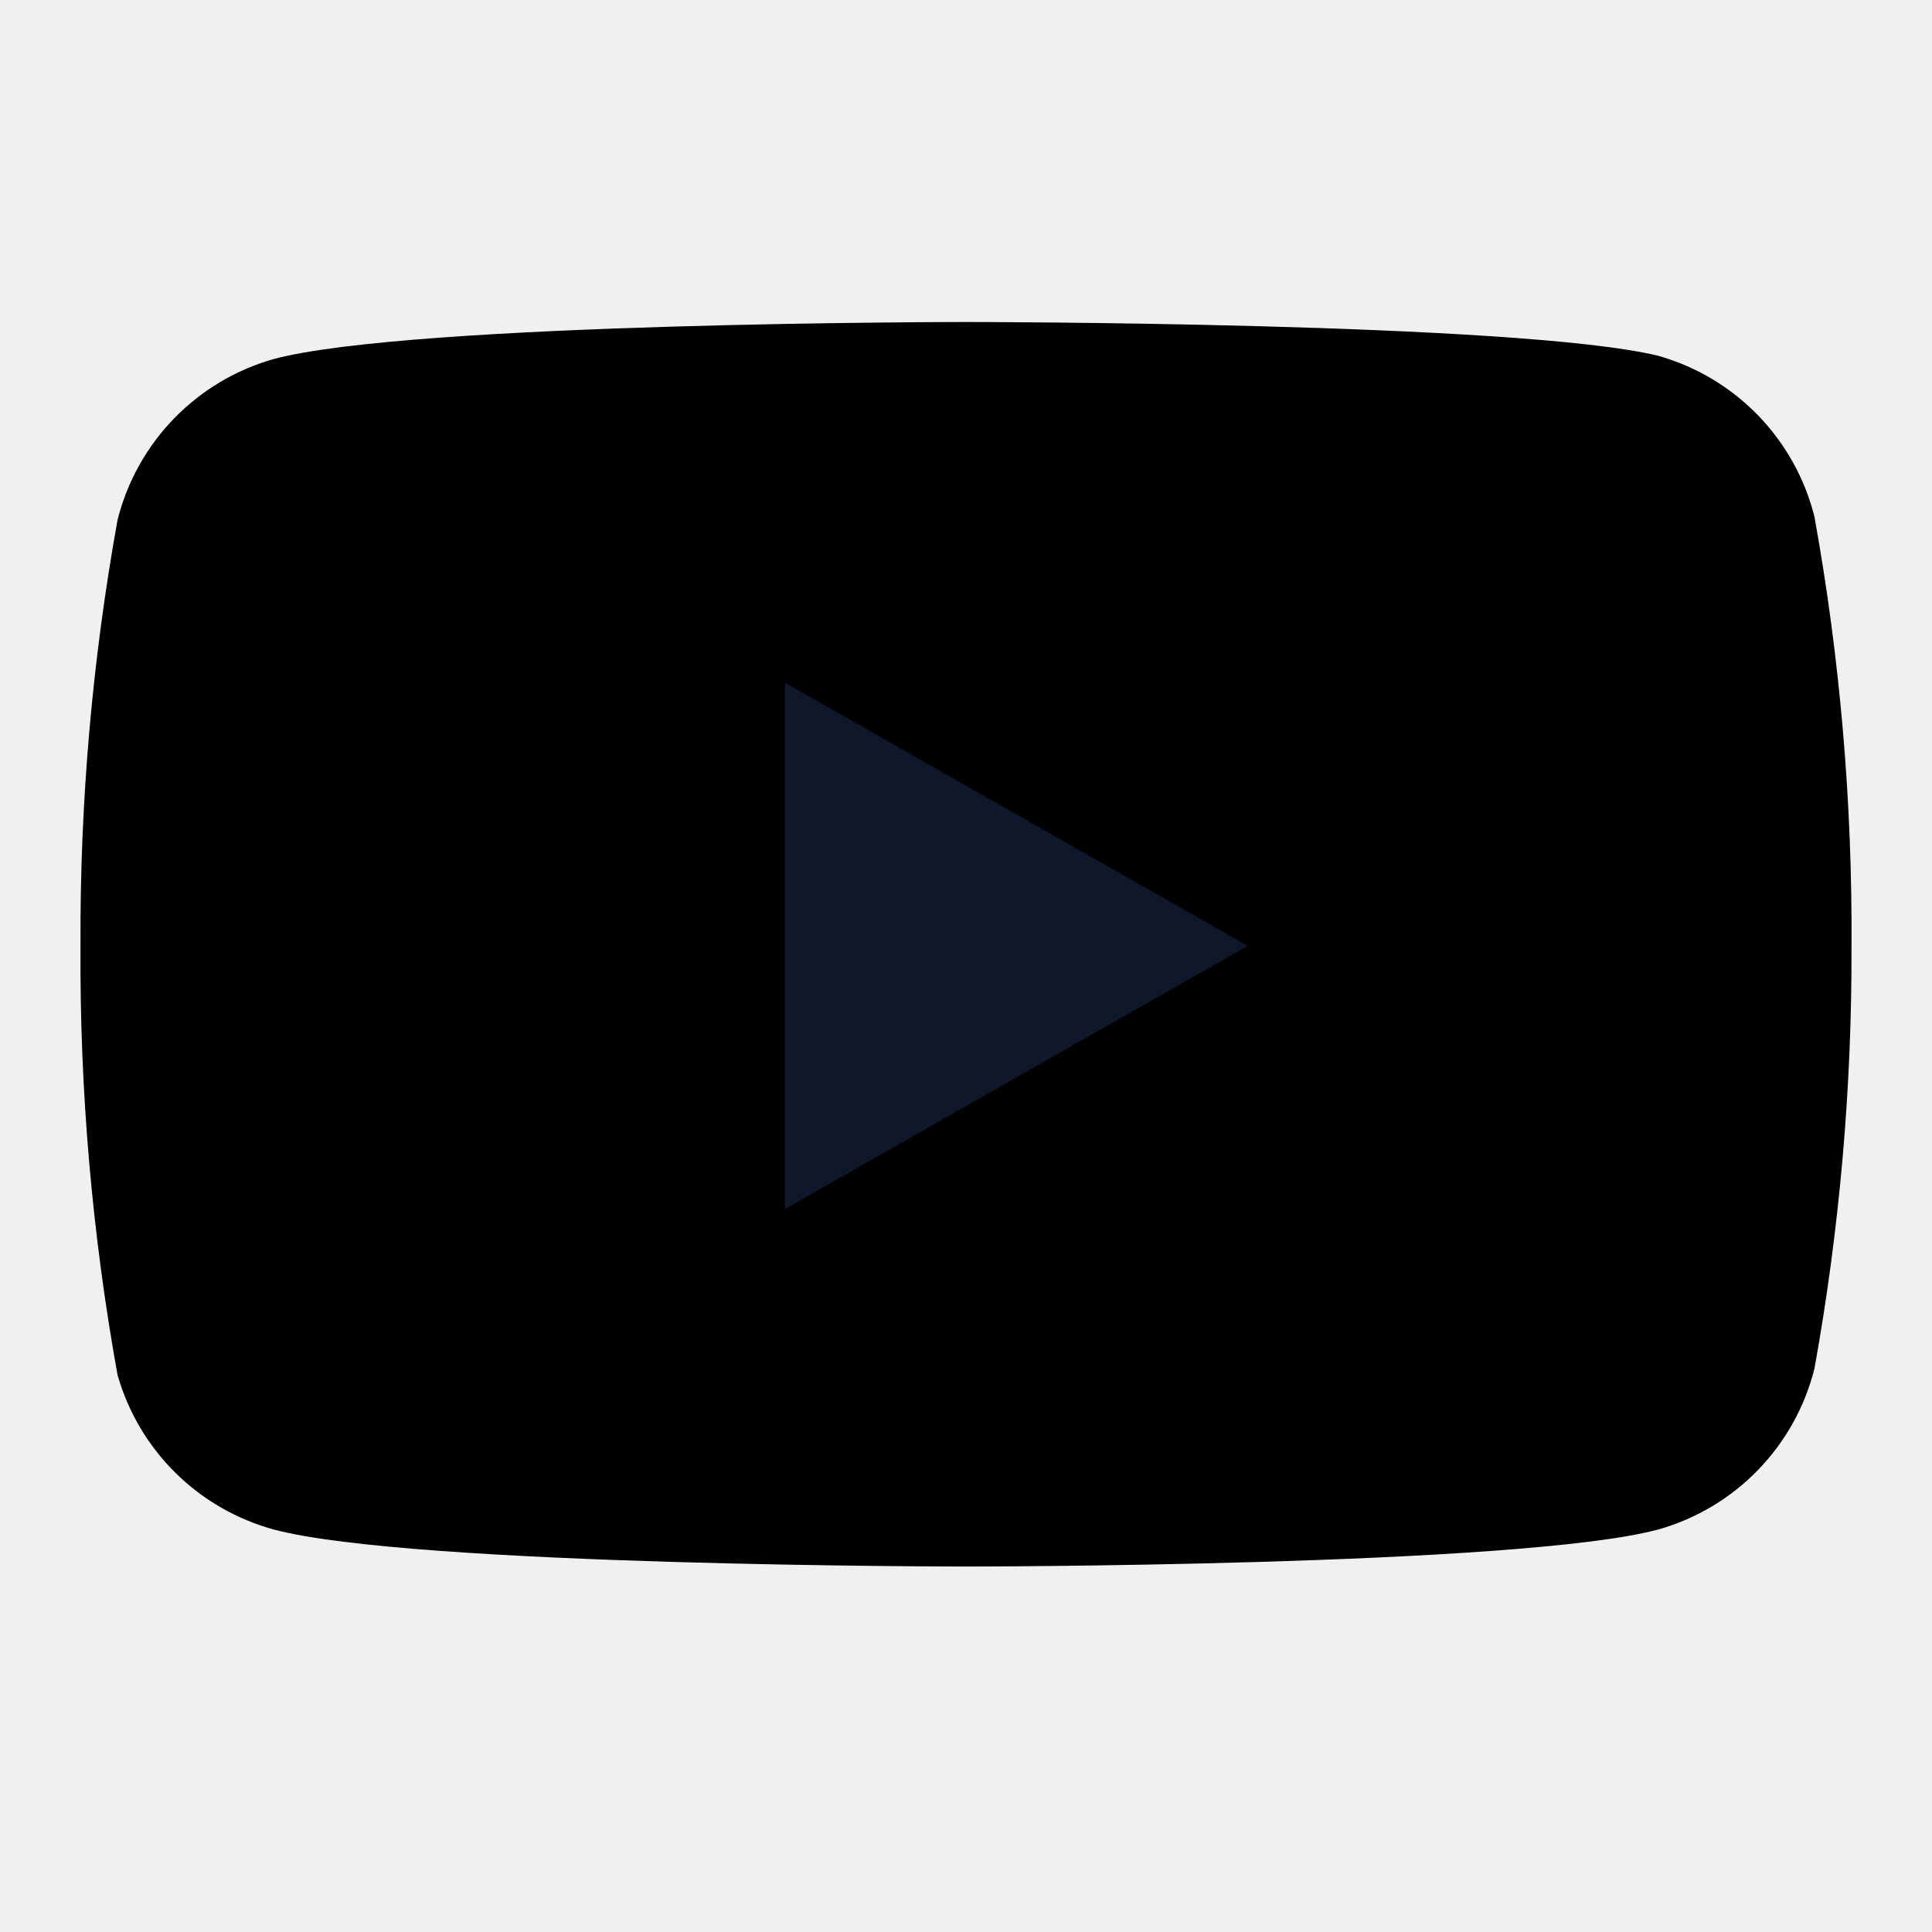
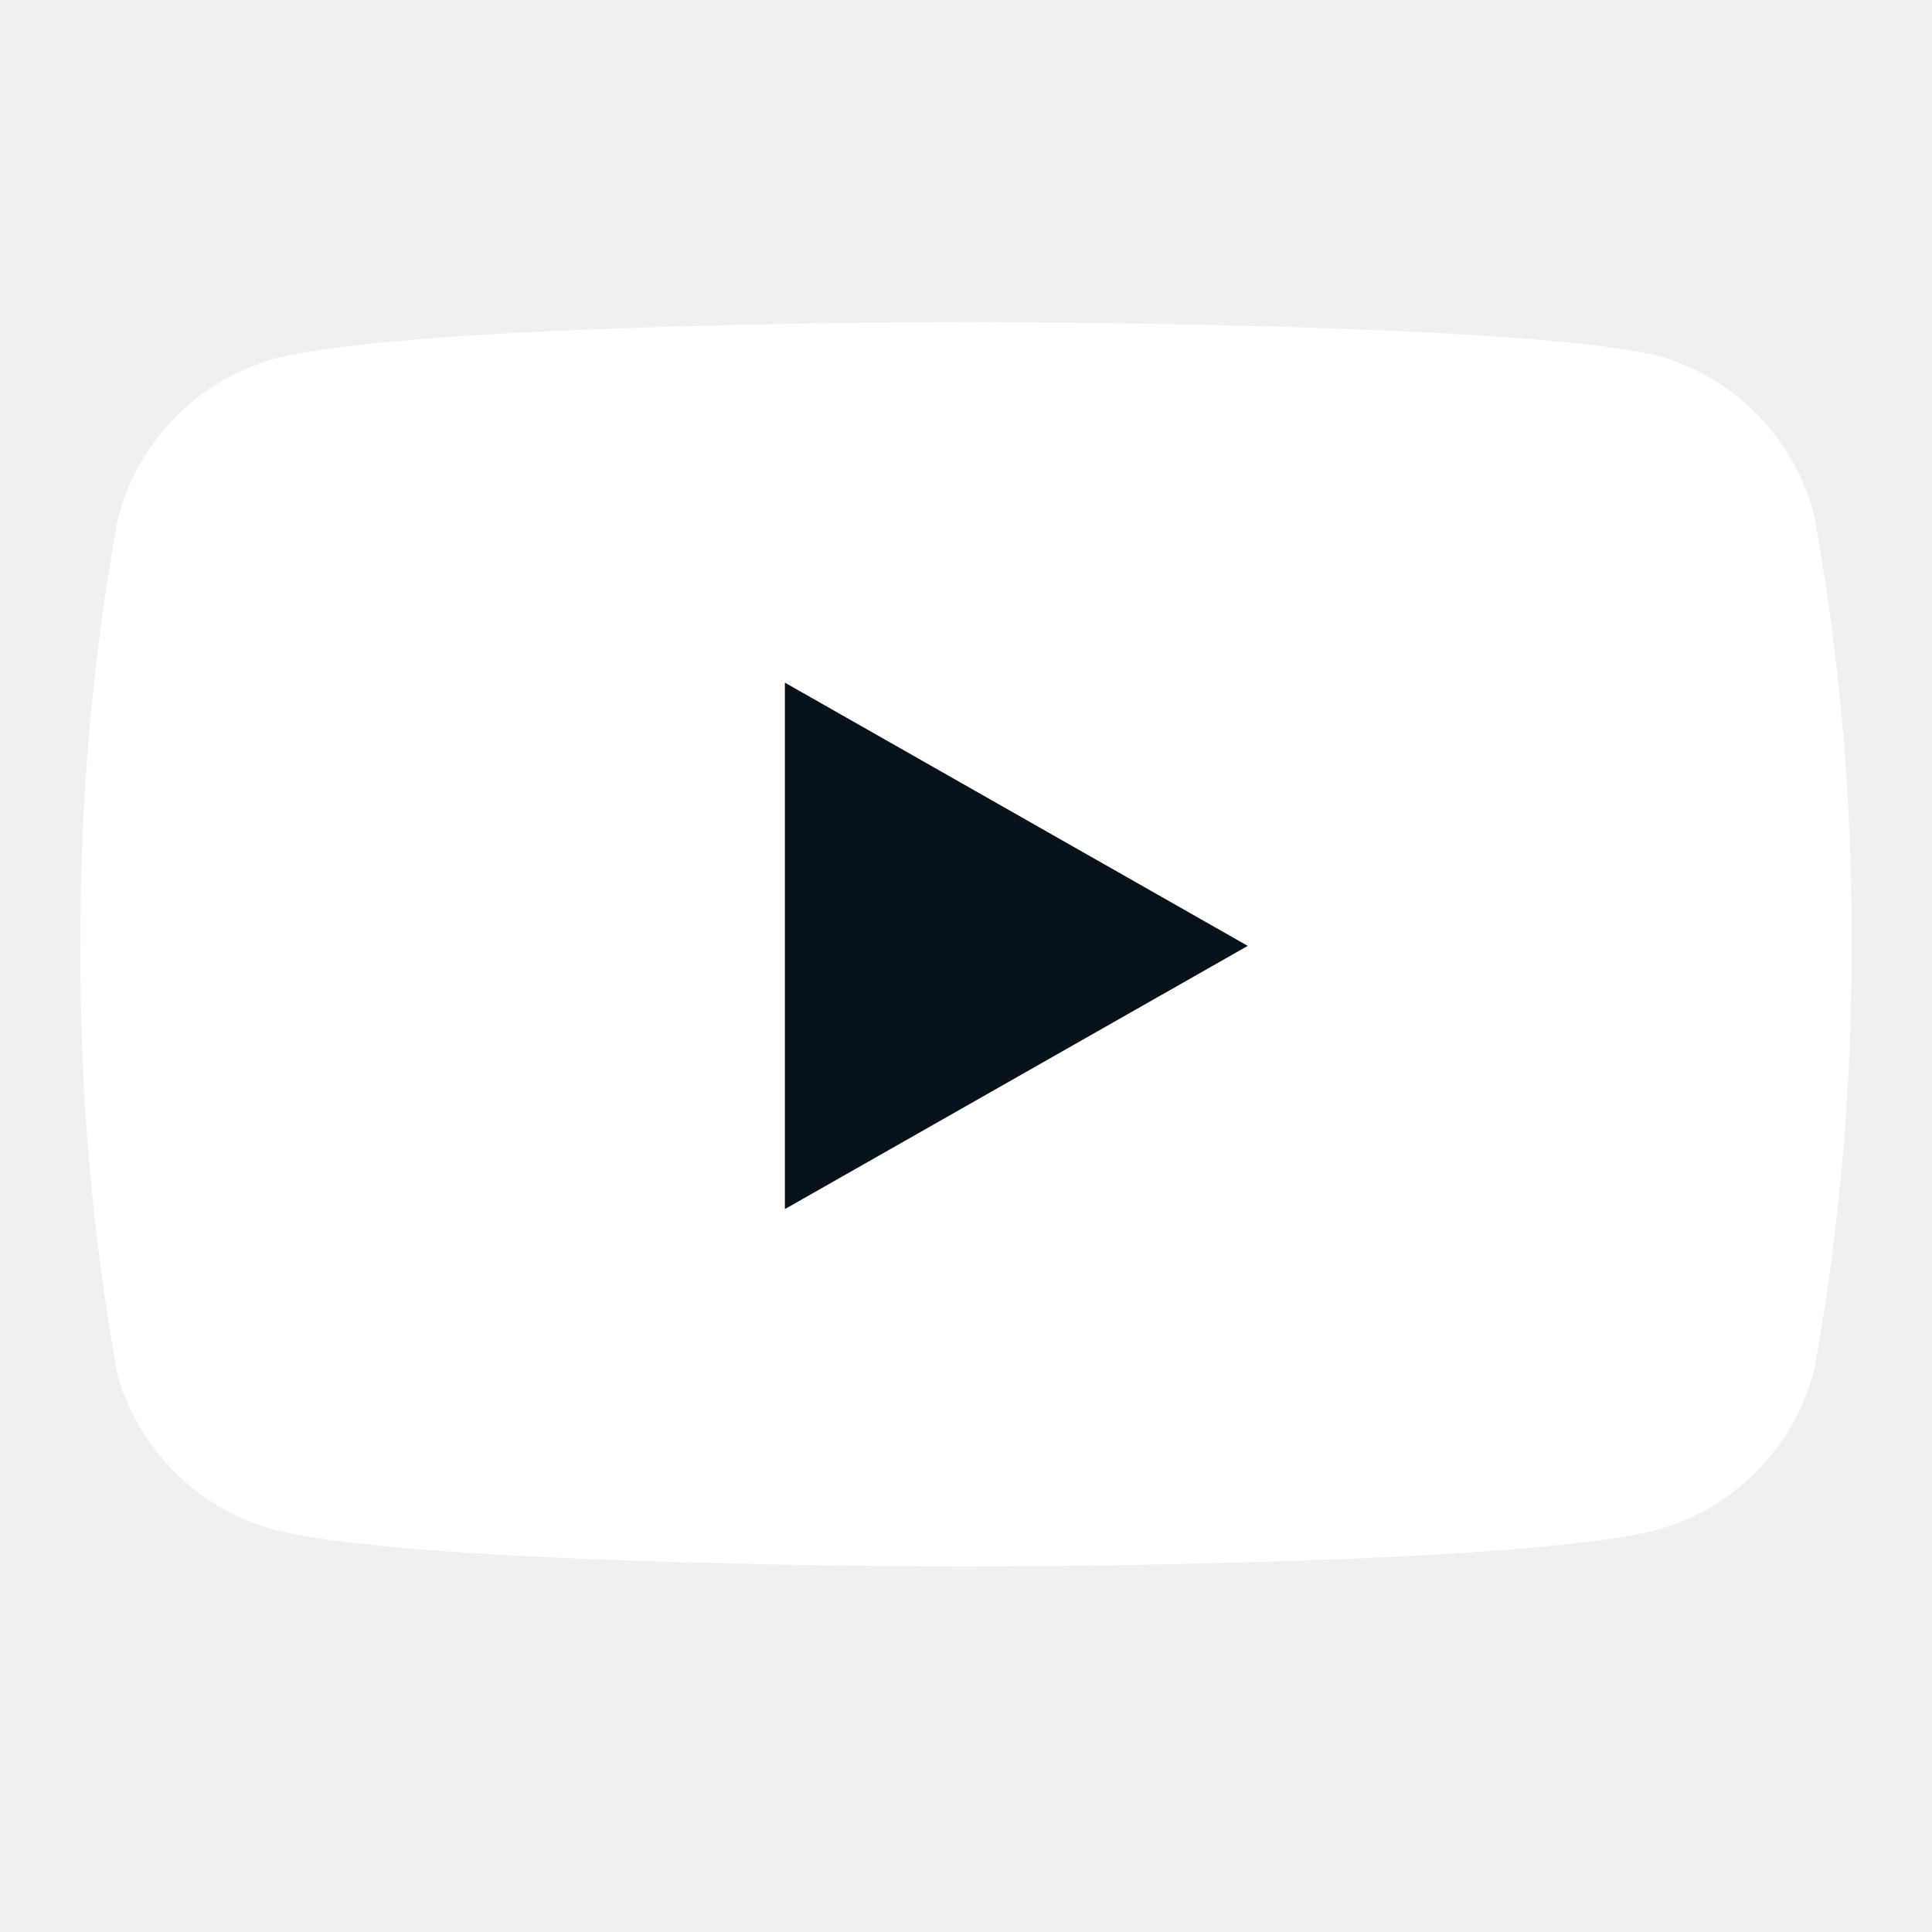
- <svg xmlns="http://www.w3.org/2000/svg" width="16" height="16" viewBox="0 0 24 24" fill="currentColor">
+ <svg xmlns="http://www.w3.org/2000/svg" width="16" height="16" viewBox="0 0 24 24" fill="#FFFFFF">
  <path d="M22.54 6.42a2.78 2.78 0 0 0-1.94-2C18.88 4 12 4 12 4s-6.88 0-8.6.46a2.78 2.78 0 0 0-1.94 2A29 29 0 0 0 1 11.75a29 29 0 0 0 .46 5.33A2.78 2.78 0 0 0 3.4 19c1.72.46 8.6.46 8.6.46s6.88 0 8.6-.46a2.78 2.78 0 0 0 1.94-2 29 29 0 0 0 .46-5.25 29 29 0 0 0-.46-5.33z" />
-   <polygon points="9.75 15.02 15.5 11.75 9.75 8.48 9.75 15.02" fill="#0F172A" />
+   <polygon points="9.75 15.02 15.5 11.75 9.75 8.48 9.75 15.02" fill="#08121A" />
</svg>
